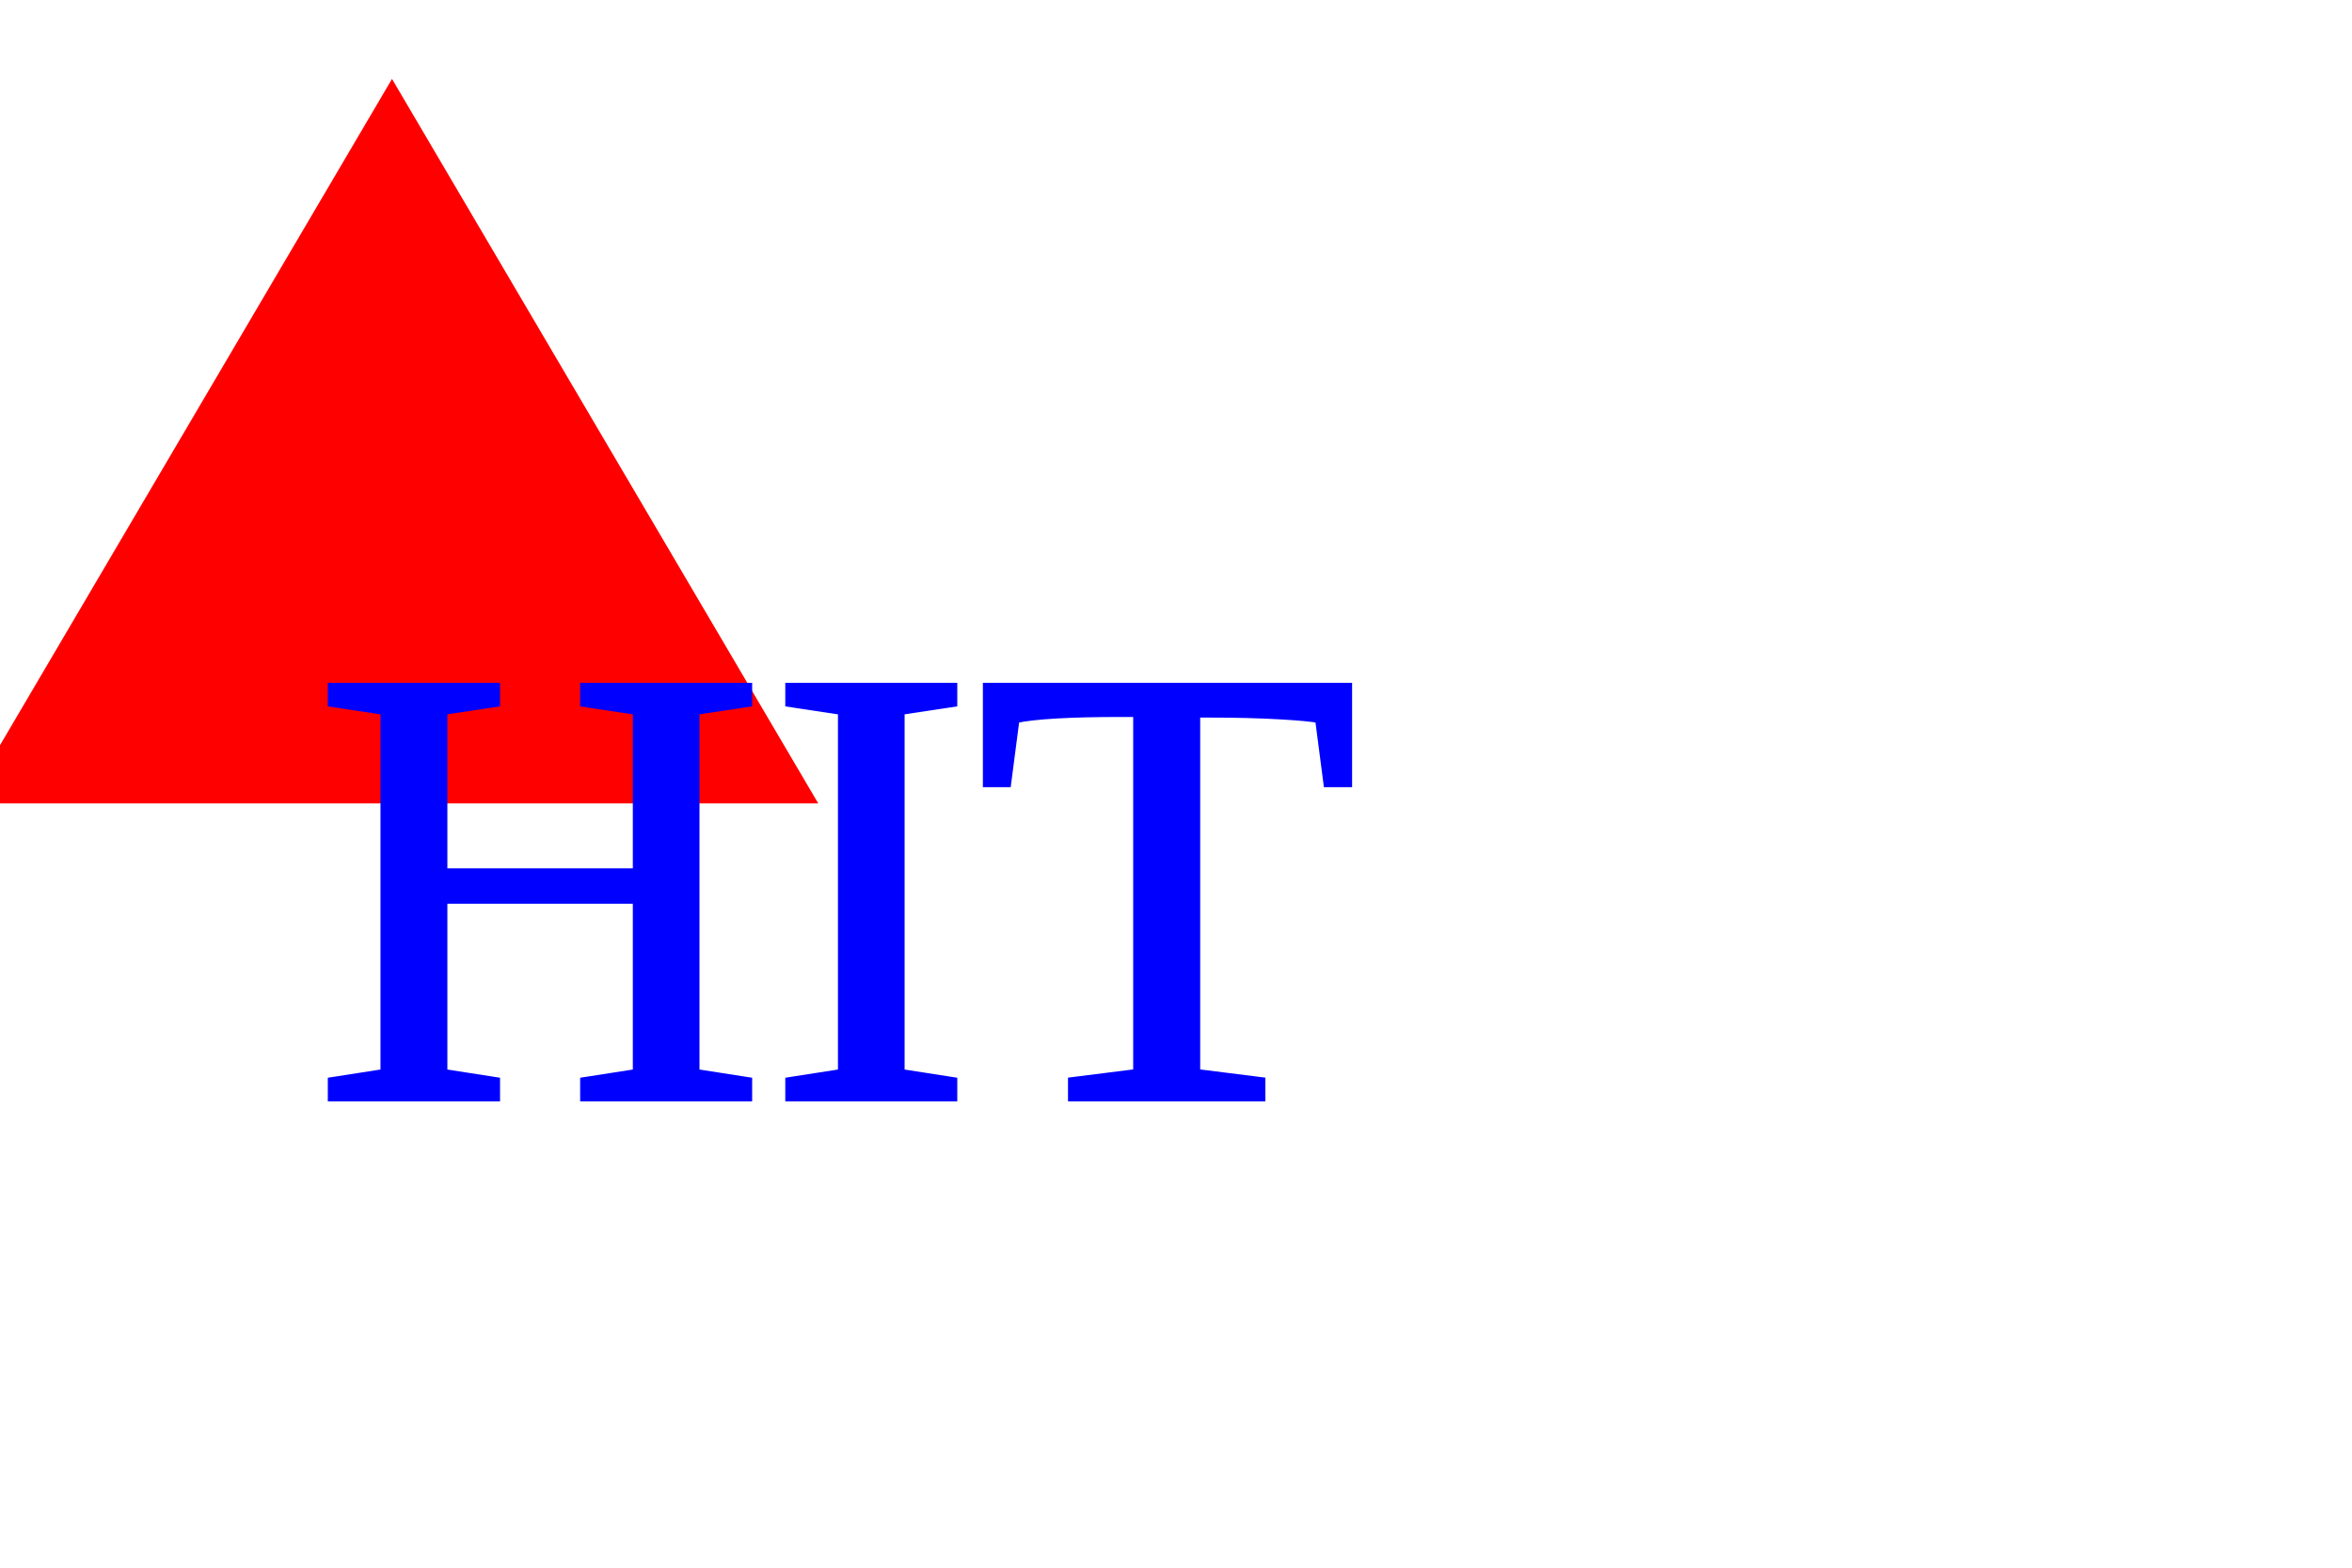
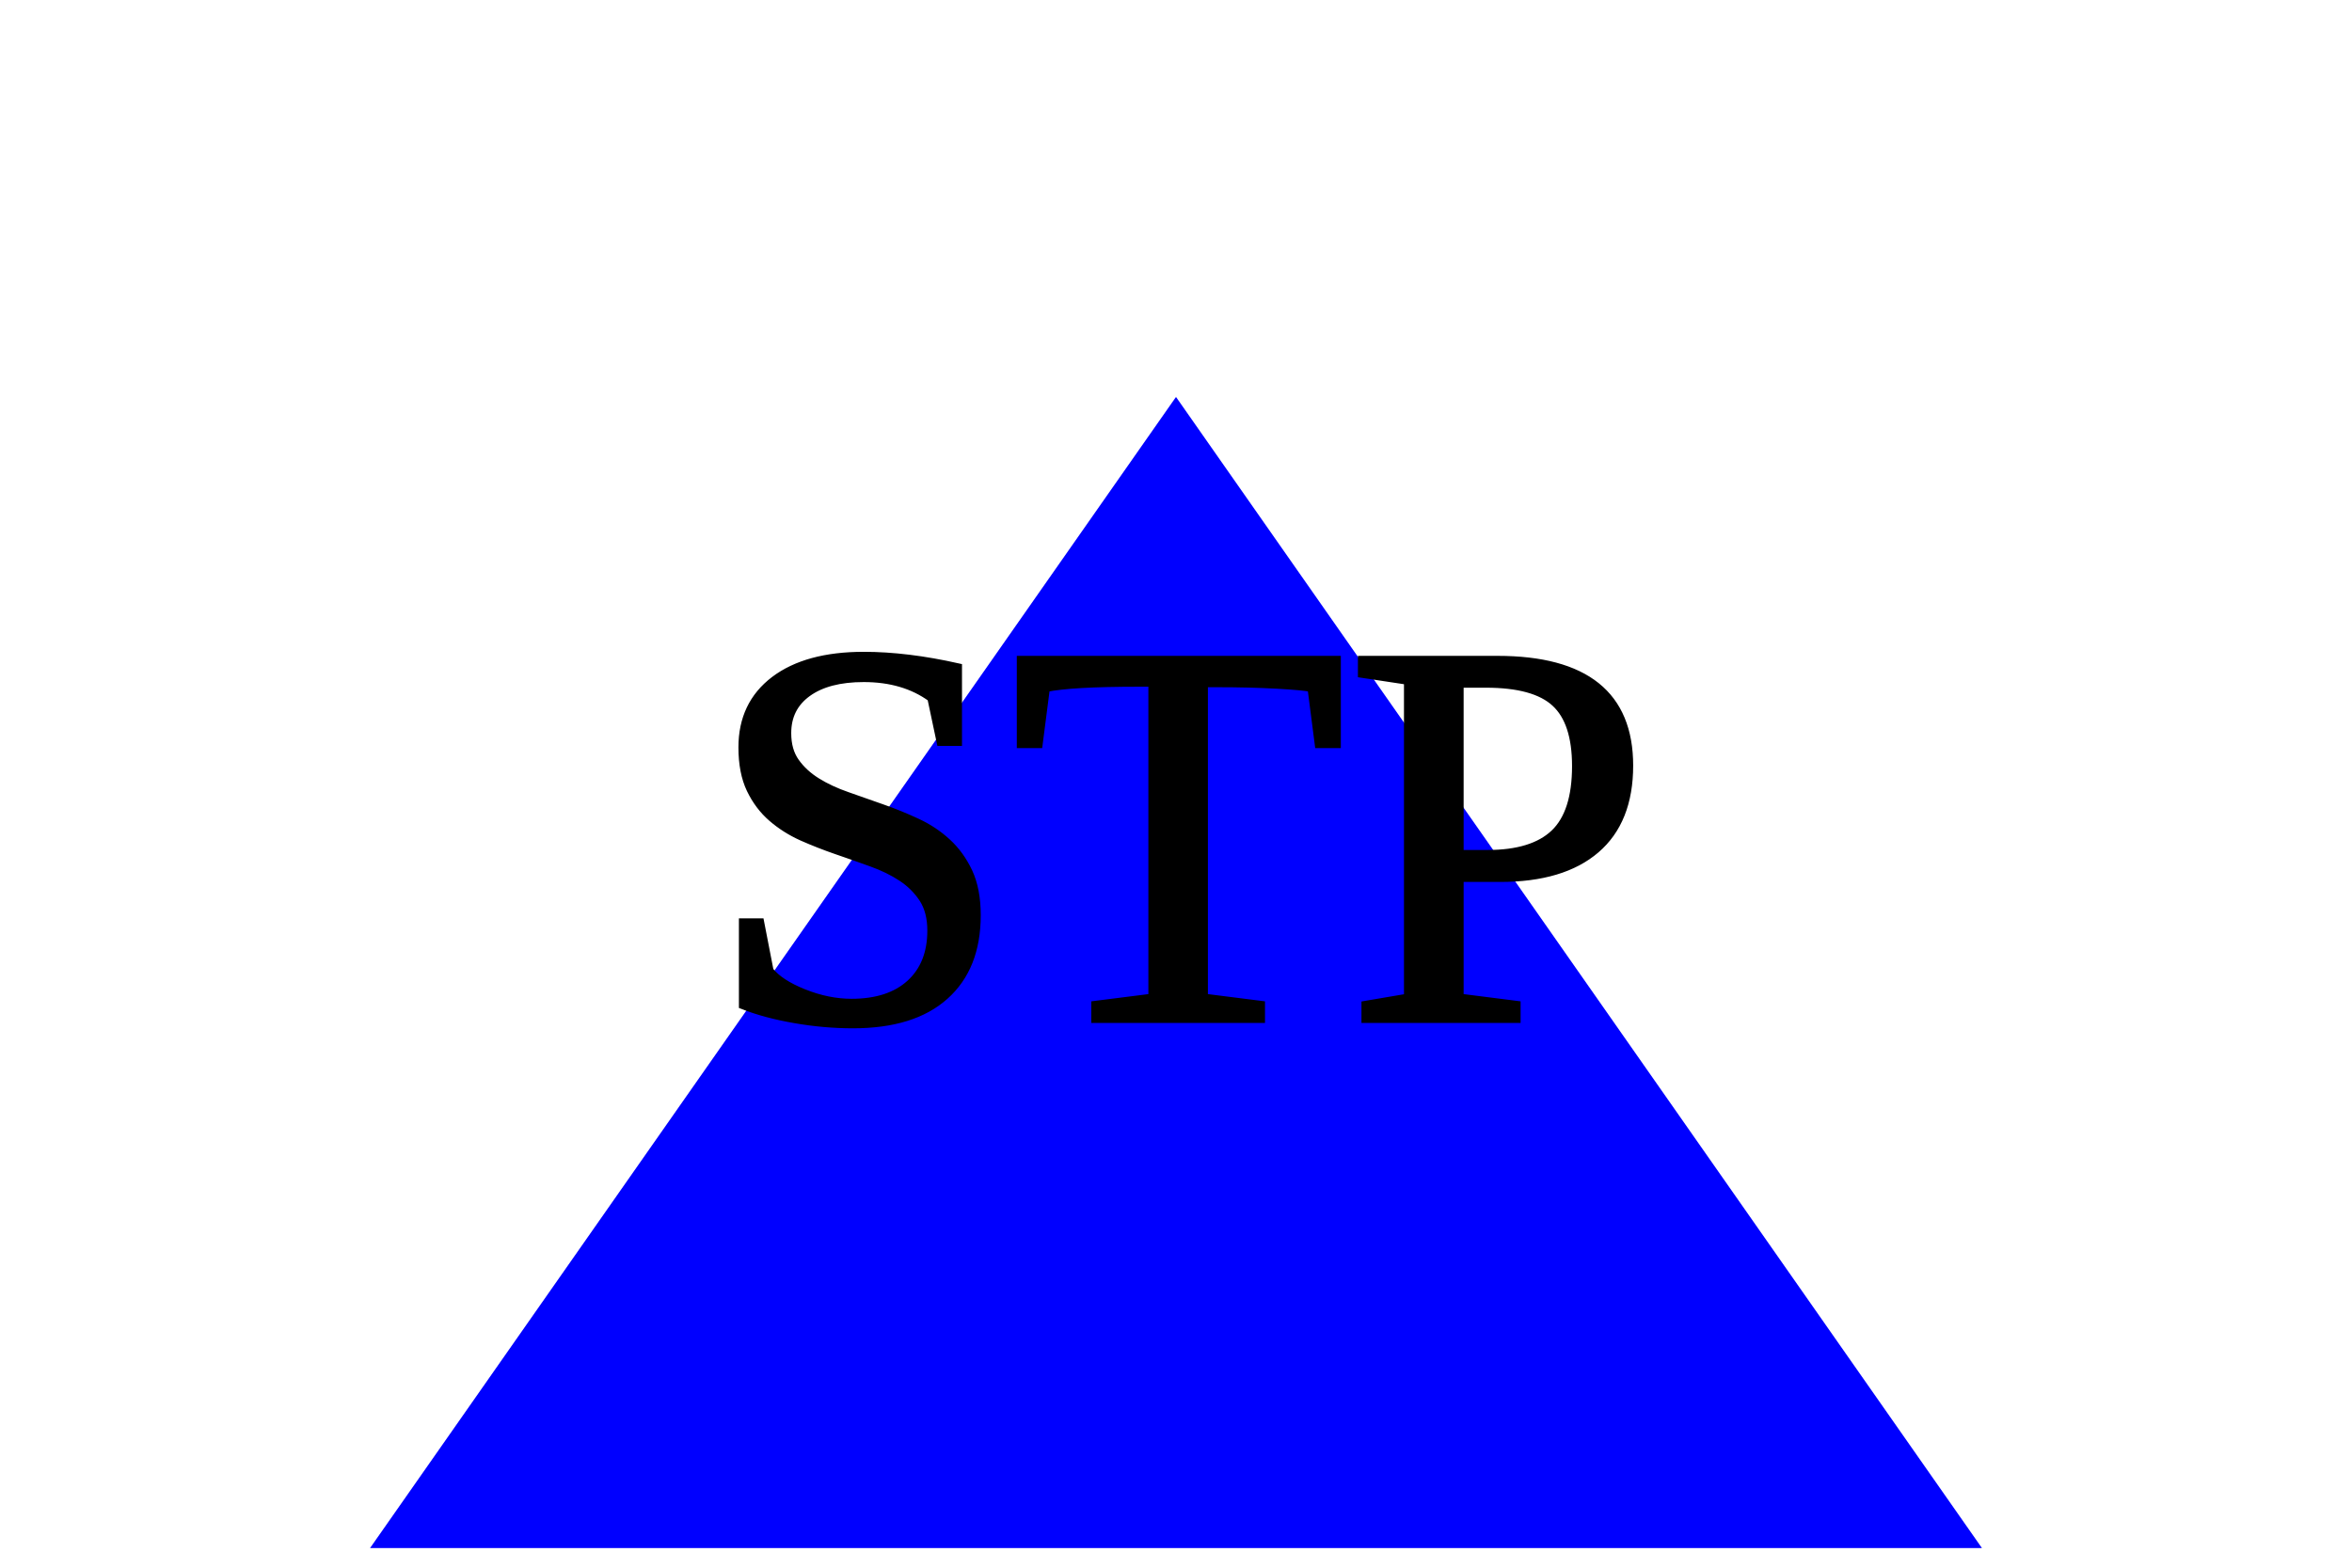
<svg xmlns="http://www.w3.org/2000/svg" width="300px" height="200px">
-   <polygon points="50 15, 100 100, 0 100" stroke="red" fill="red" stroke-width="5" />
-   <text x="40px" y="140px" textLength="220px" stroke="blue" fill="blue" font-size="80px">HIT</text>
+   <polygon points="150 55, 52 195, 248 195" stroke="blue" fill="blue" stroke-width="5" />
+   <text x="90px" y="130px" textLength="125px" stroke="black" fill="black" font-size="70px">STP</text>
</svg>
